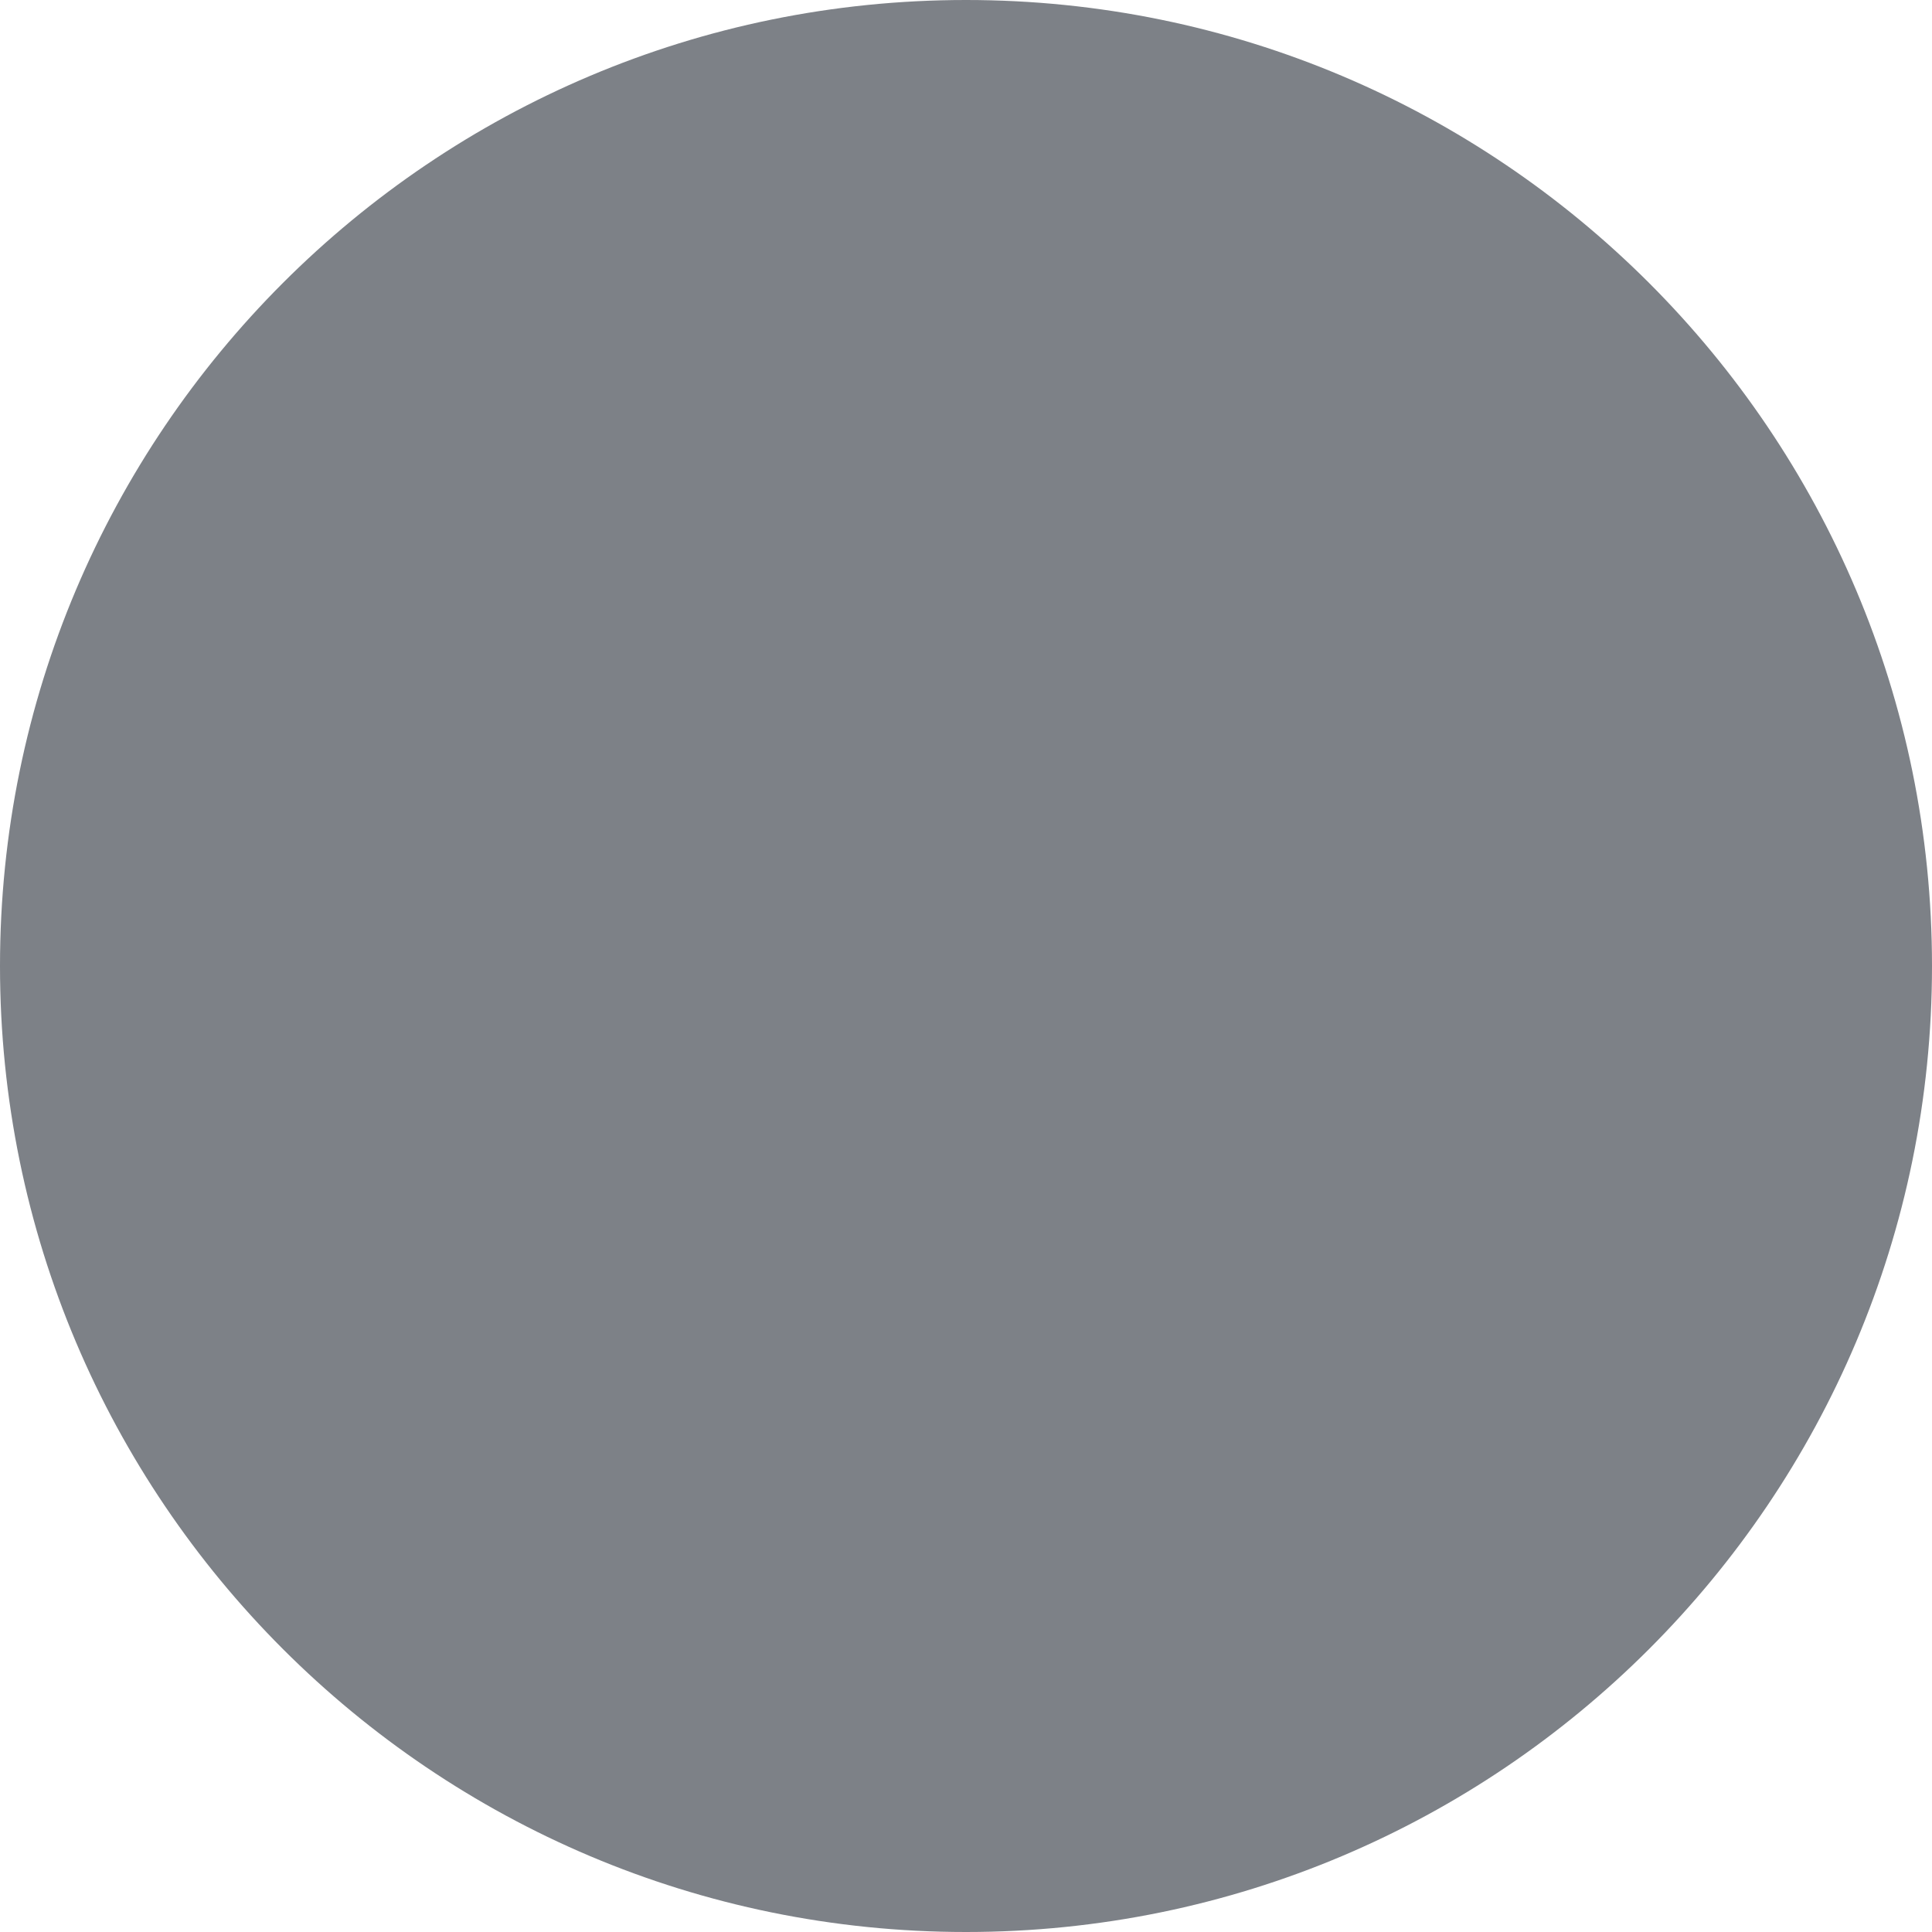
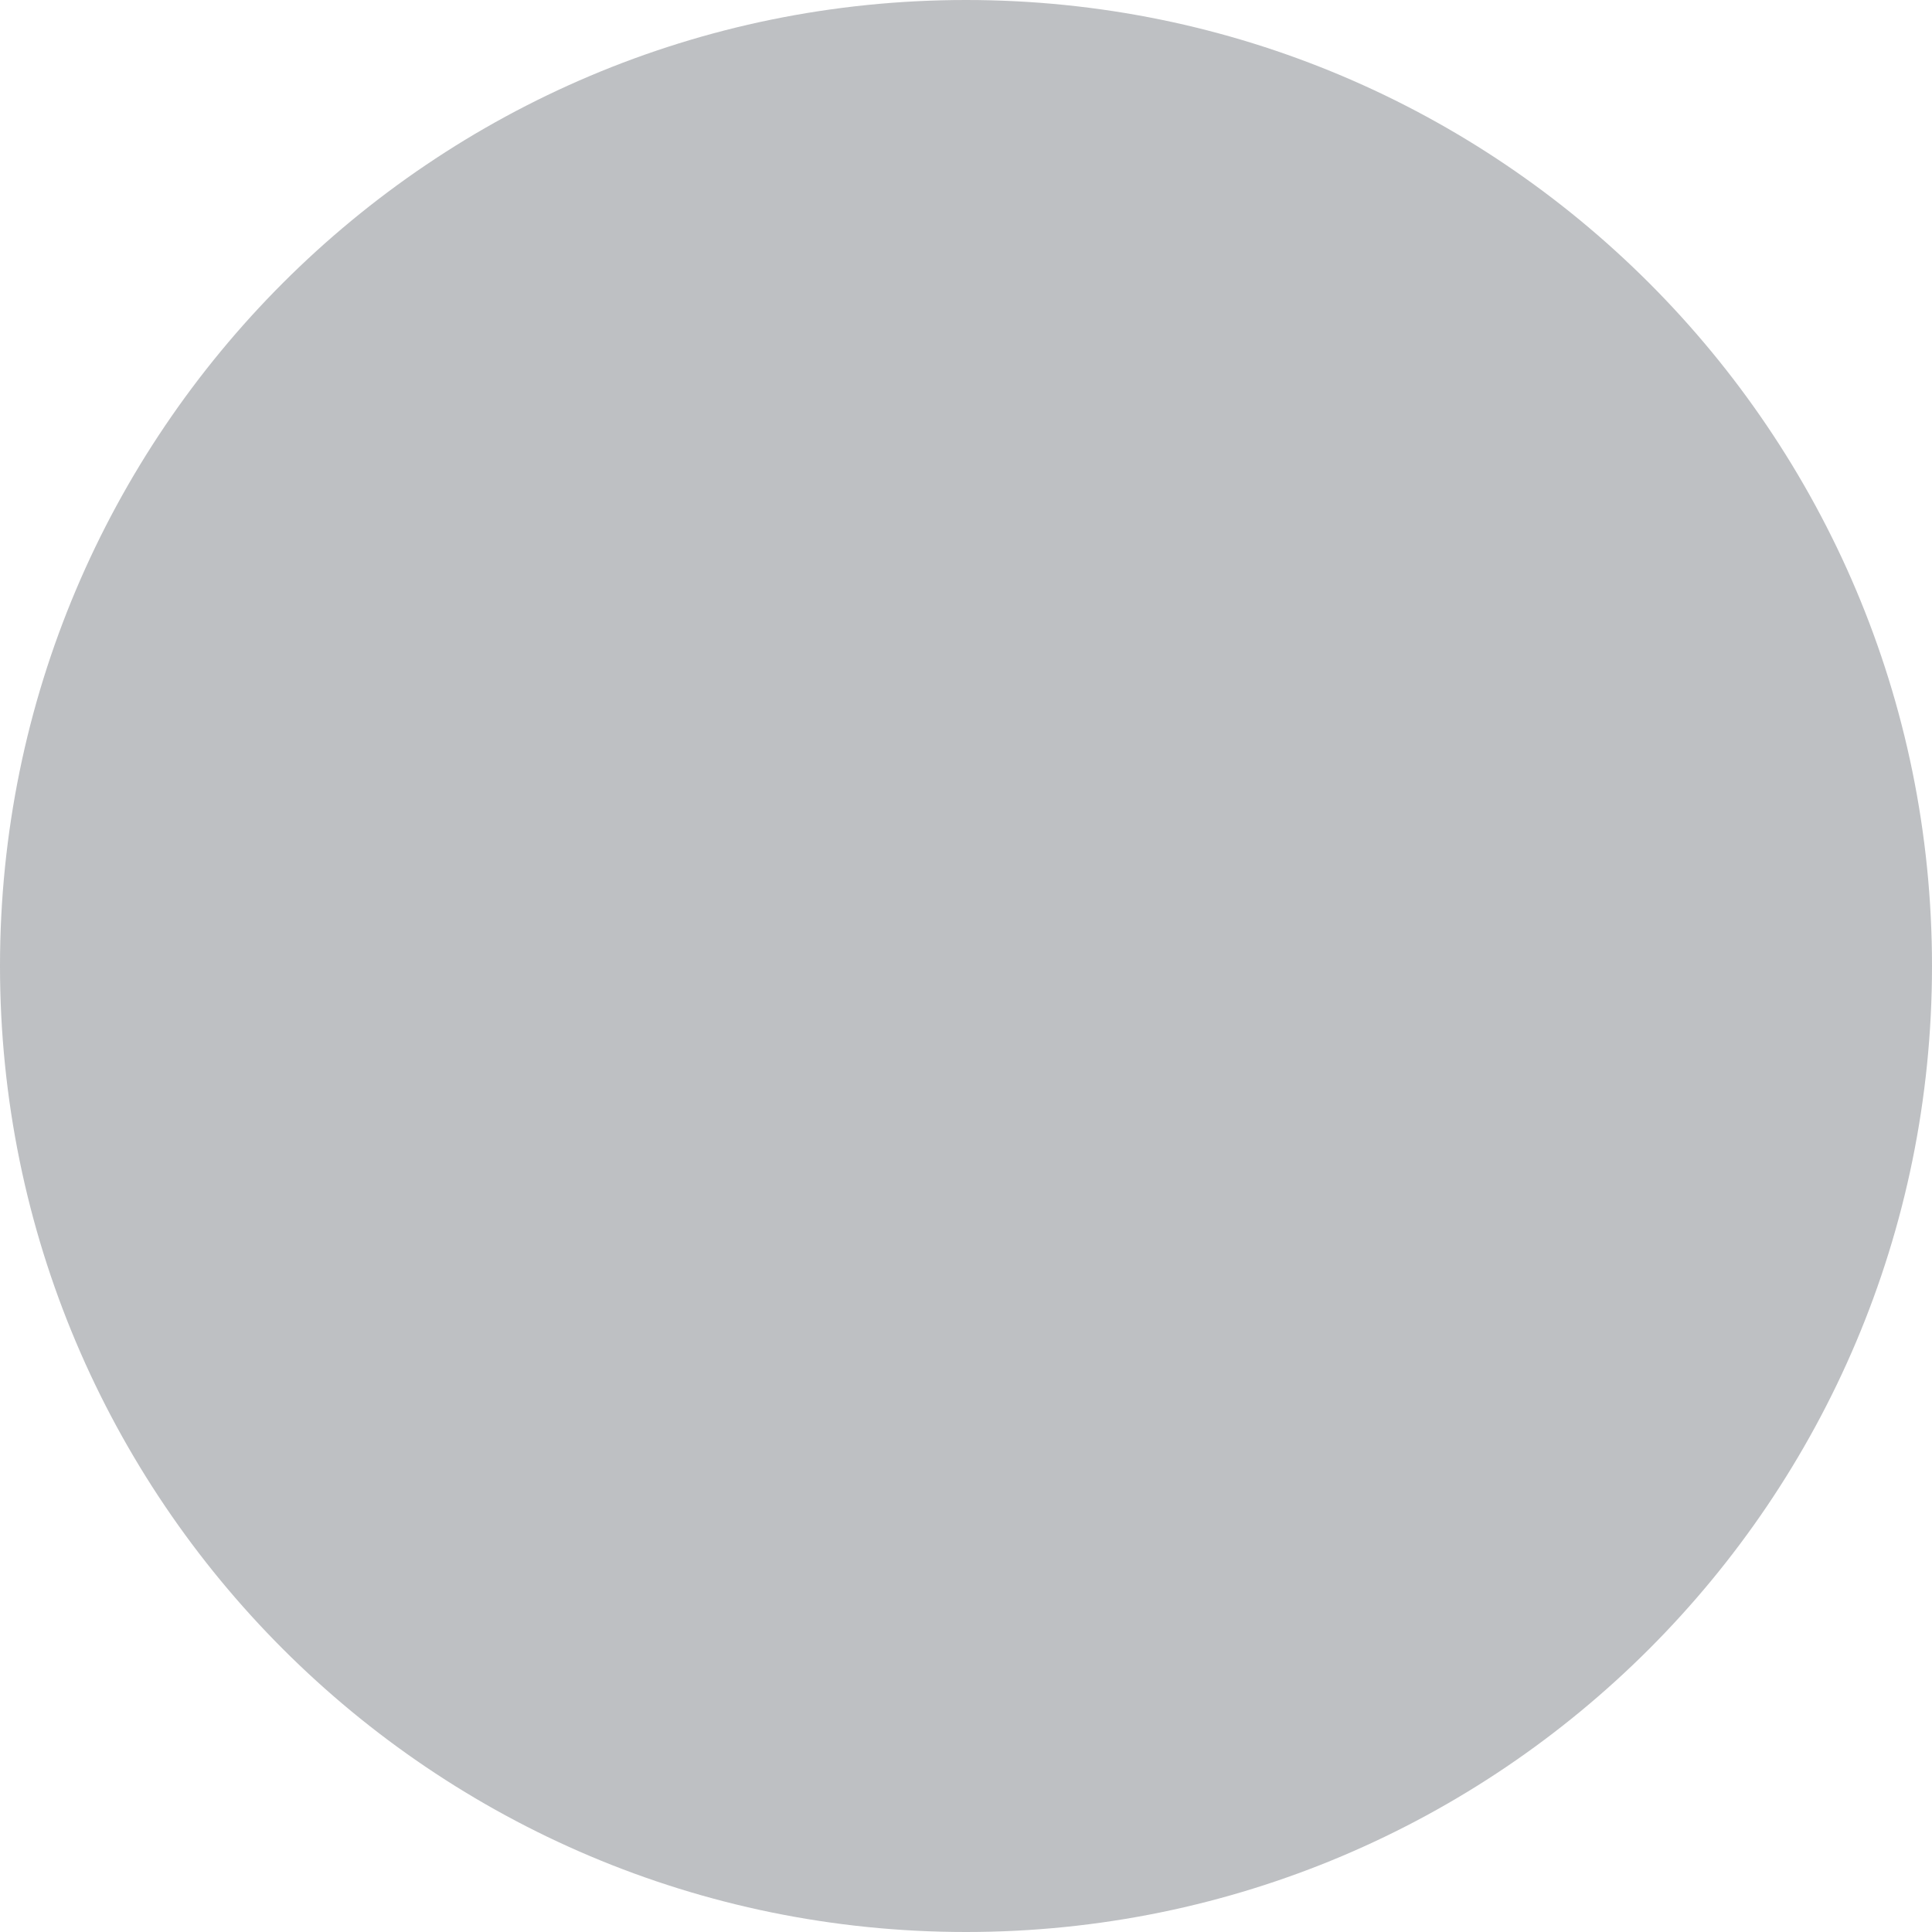
<svg xmlns="http://www.w3.org/2000/svg" preserveAspectRatio="none" overflow="visible" style="display: block;" width="4" height="4" viewBox="0 0 4 4" fill="none">
-   <circle id="Origin Dot" cx="2" cy="2" r="2" fill="#7D8187" />
+   <circle id="Origin Dot" opacity="0.5" cx="2" cy="2" r="2" fill="#7D8187" />
</svg>
